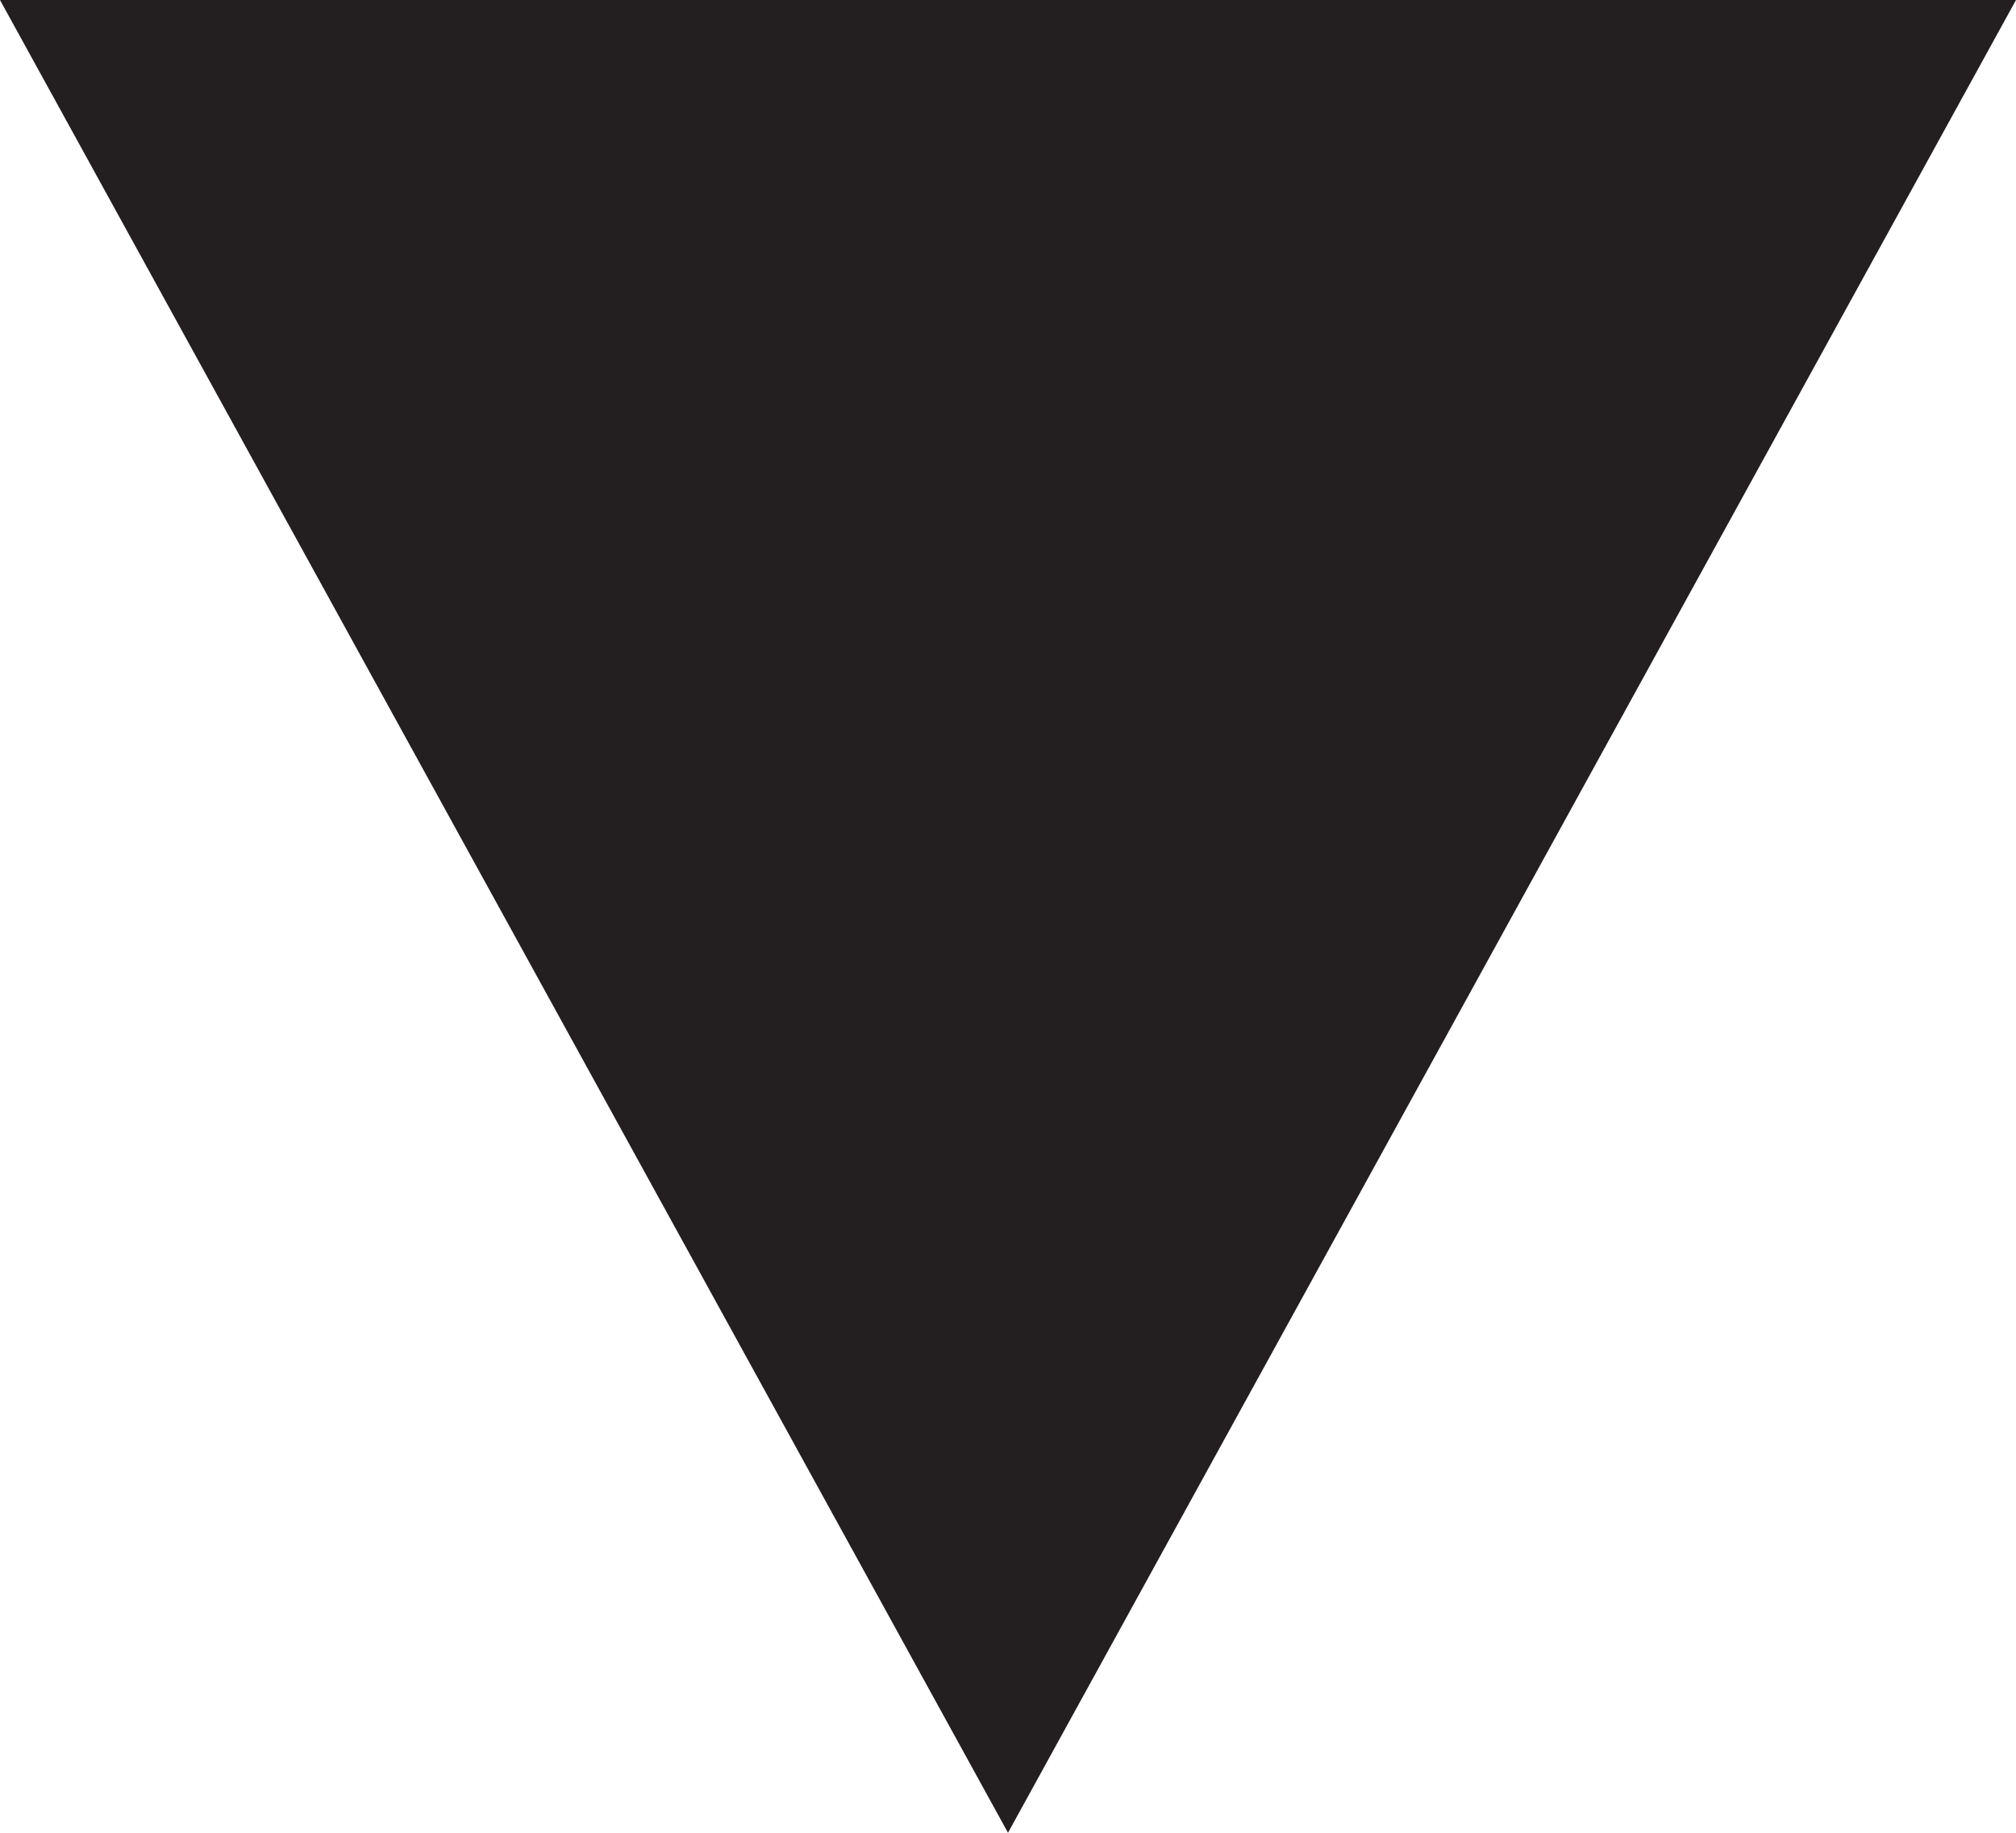
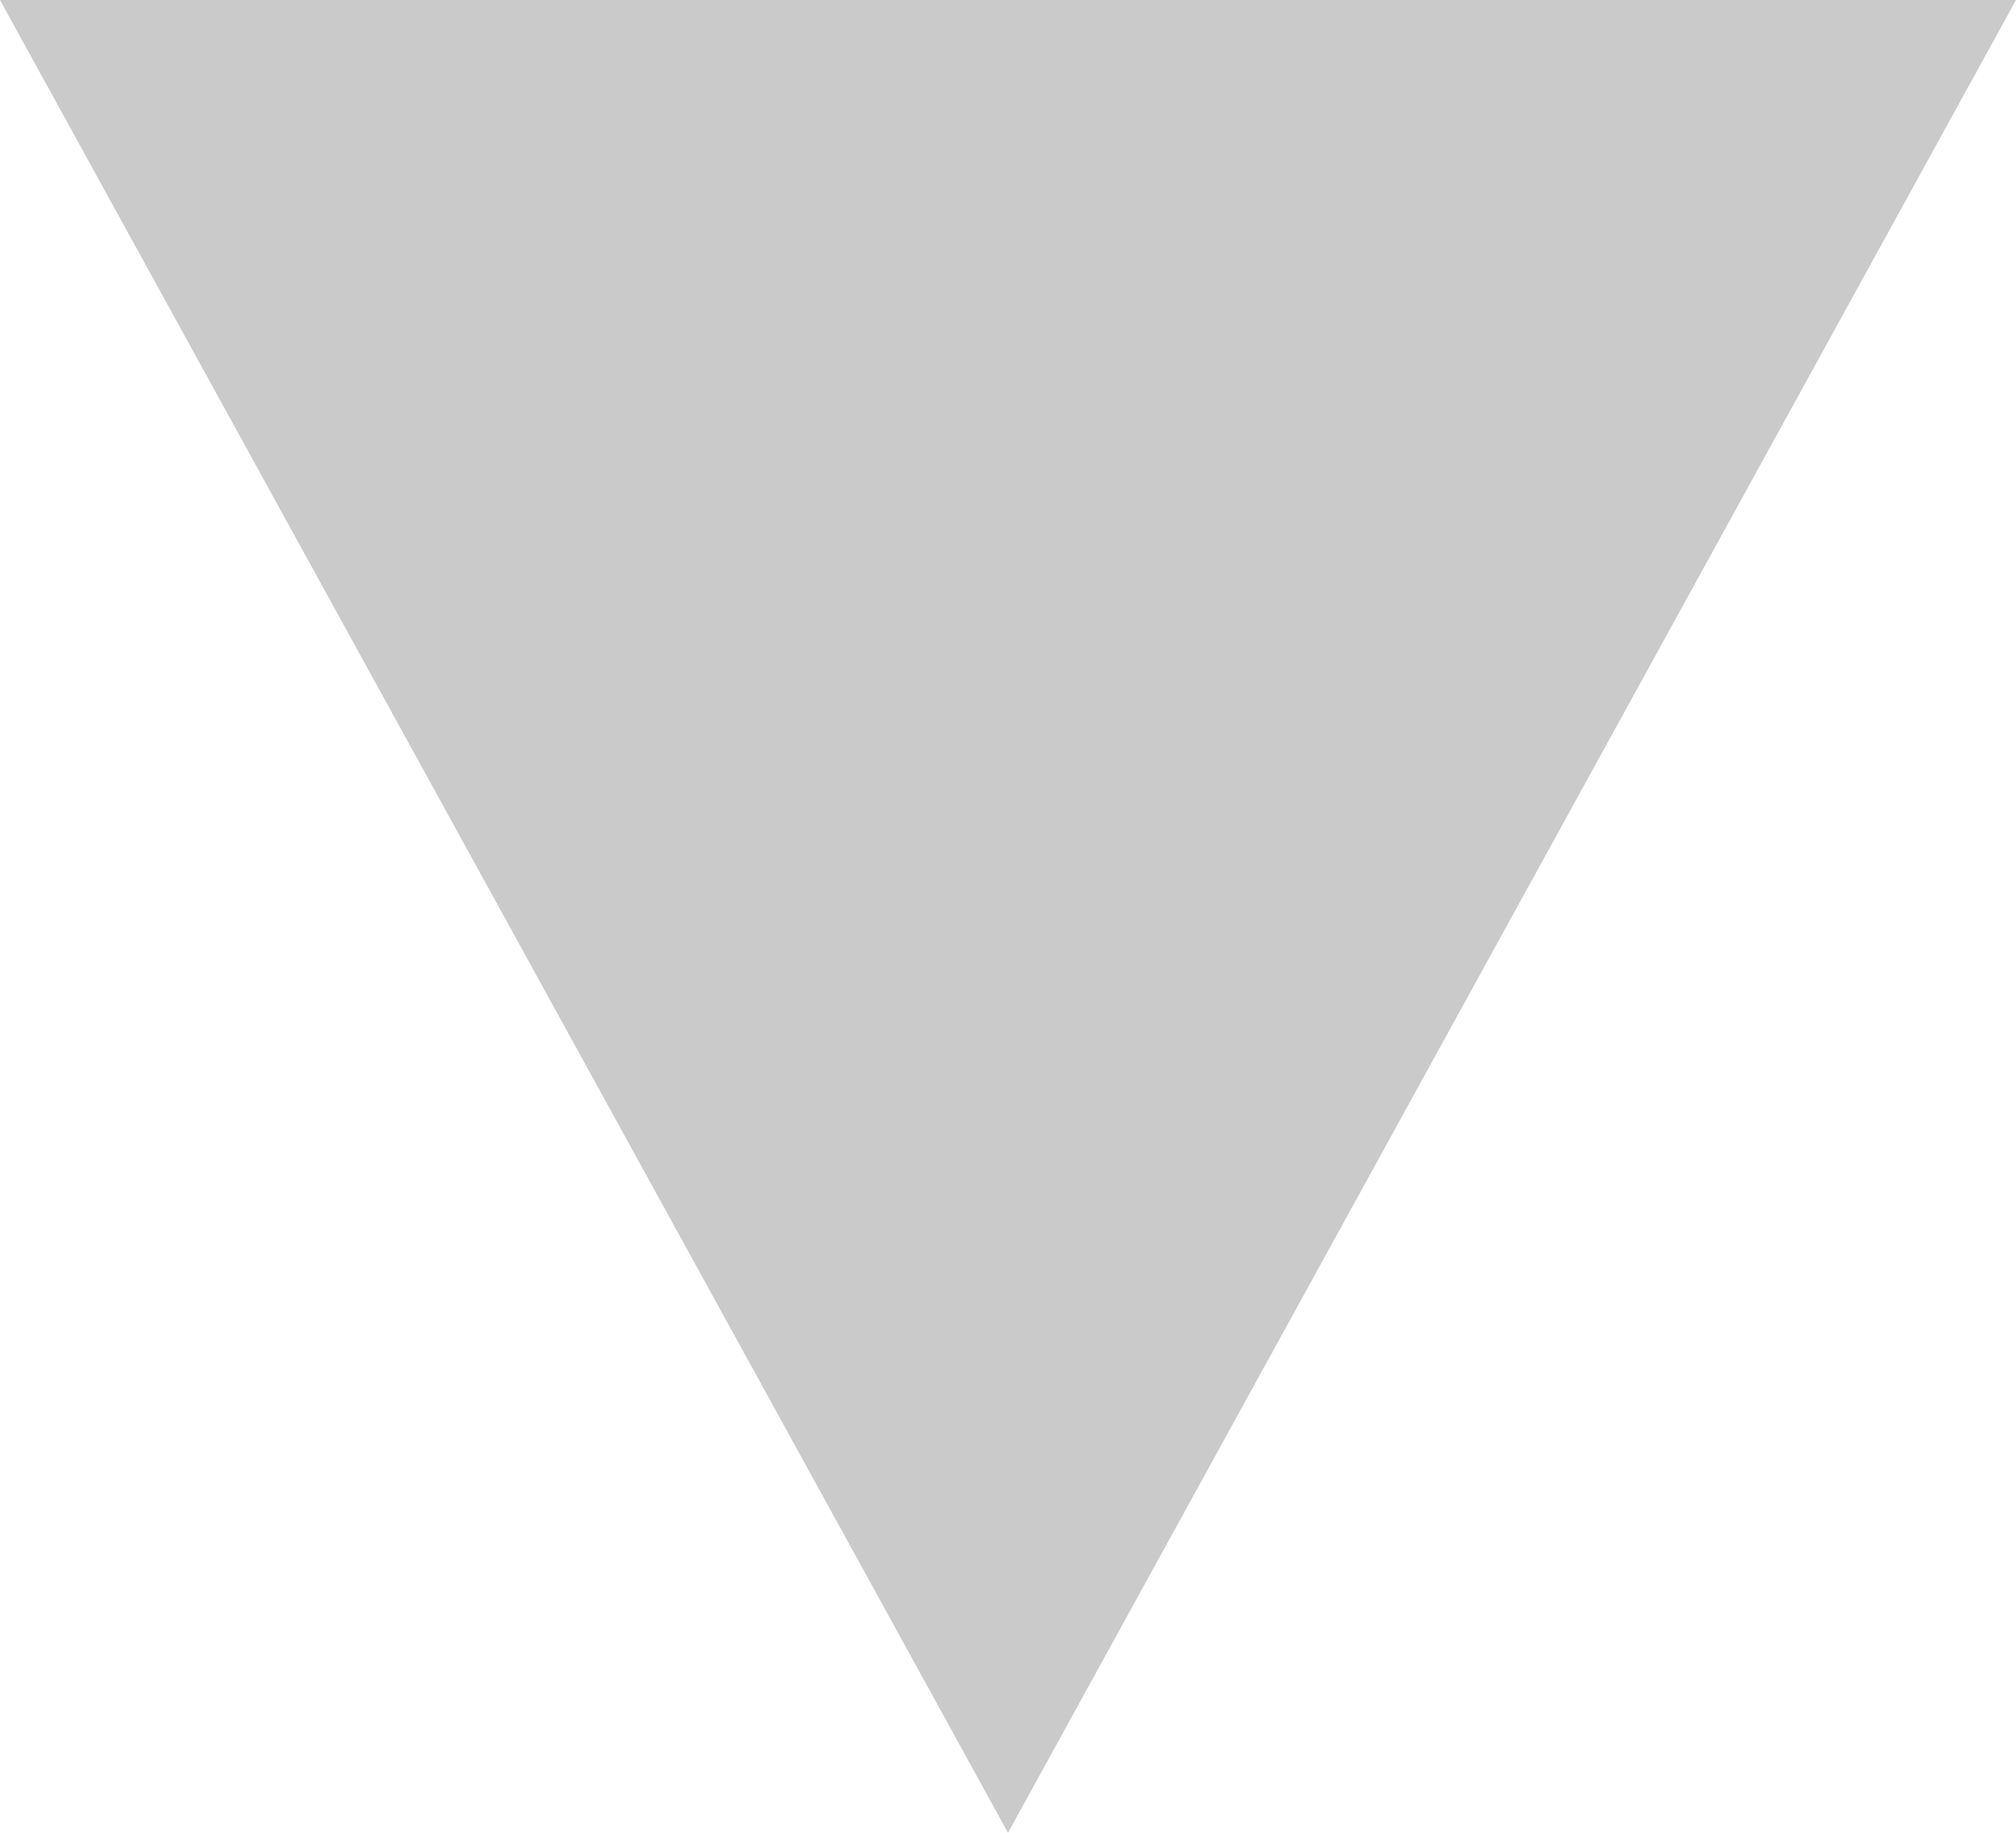
<svg xmlns="http://www.w3.org/2000/svg" version="1.1" id="Layer_1" x="0px" y="0px" width="11px" height="10px" viewBox="0 0 11 10" enable-background="new 0 0 11 10" xml:space="preserve">
-   <polyline fill="#231F20" points="5.5,10 0,0 11,0 " />
+   <polyline fill="#cacaca" points="5.5,10 0,0 11,0 " />
</svg>
